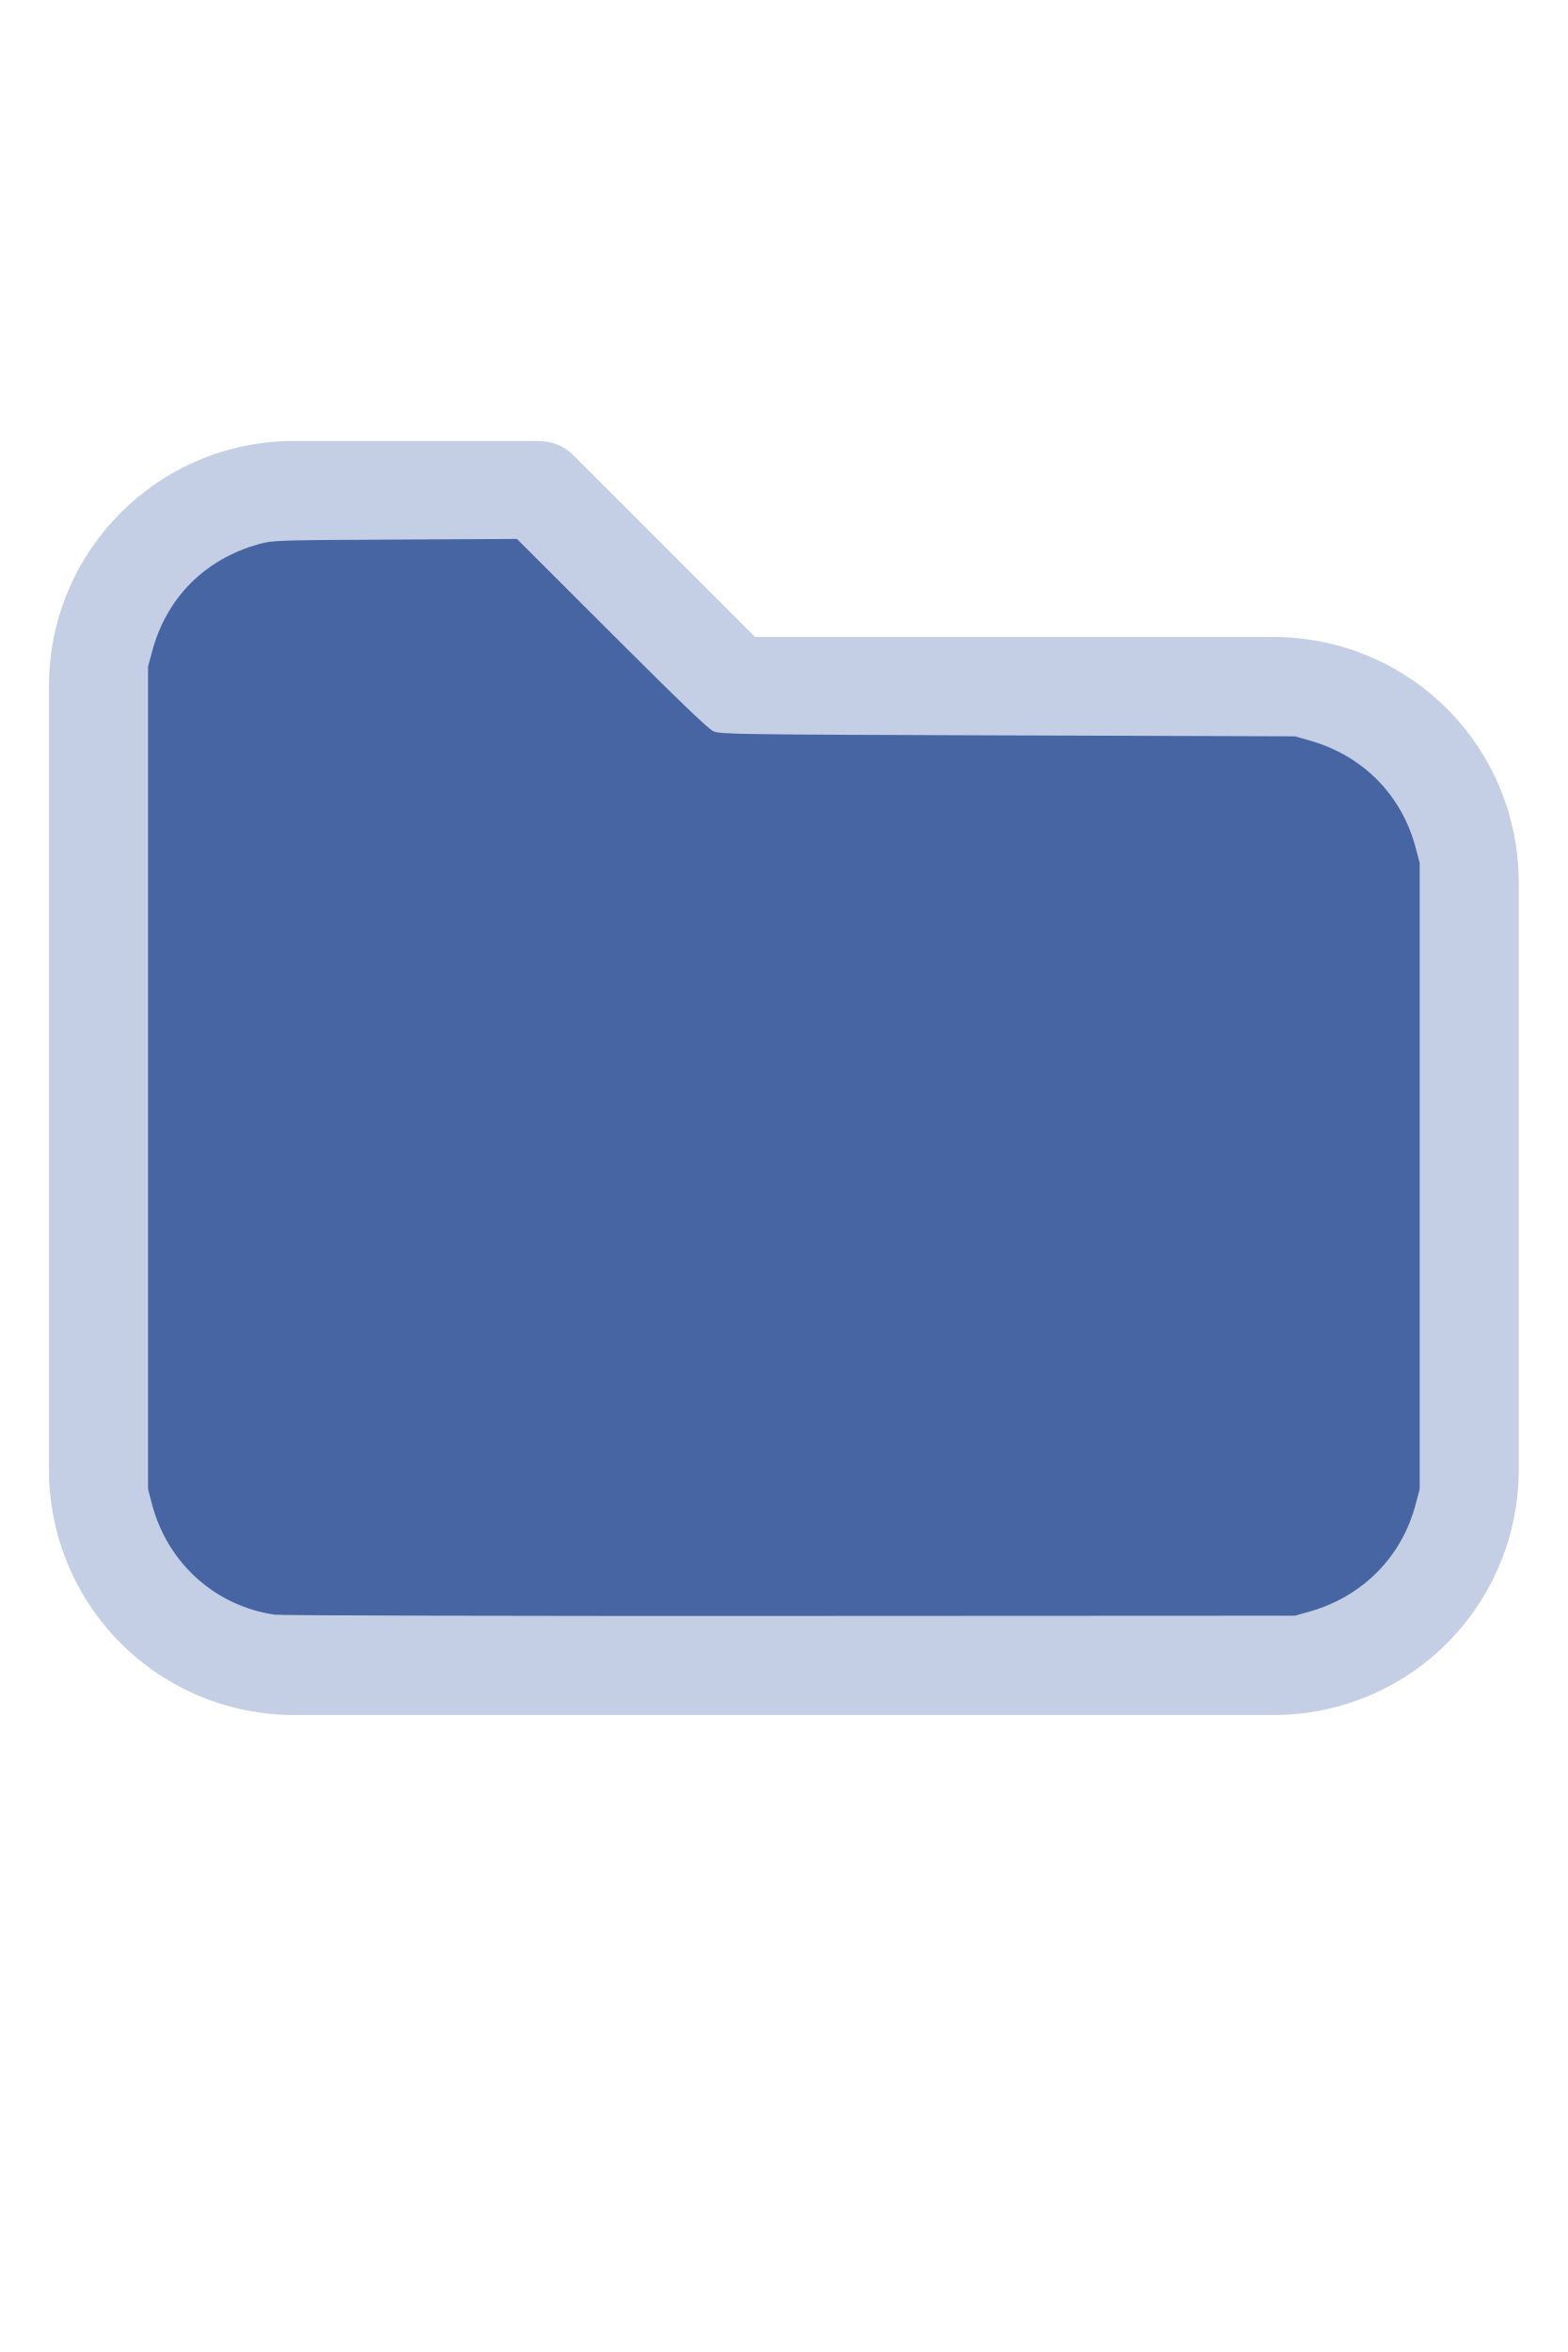
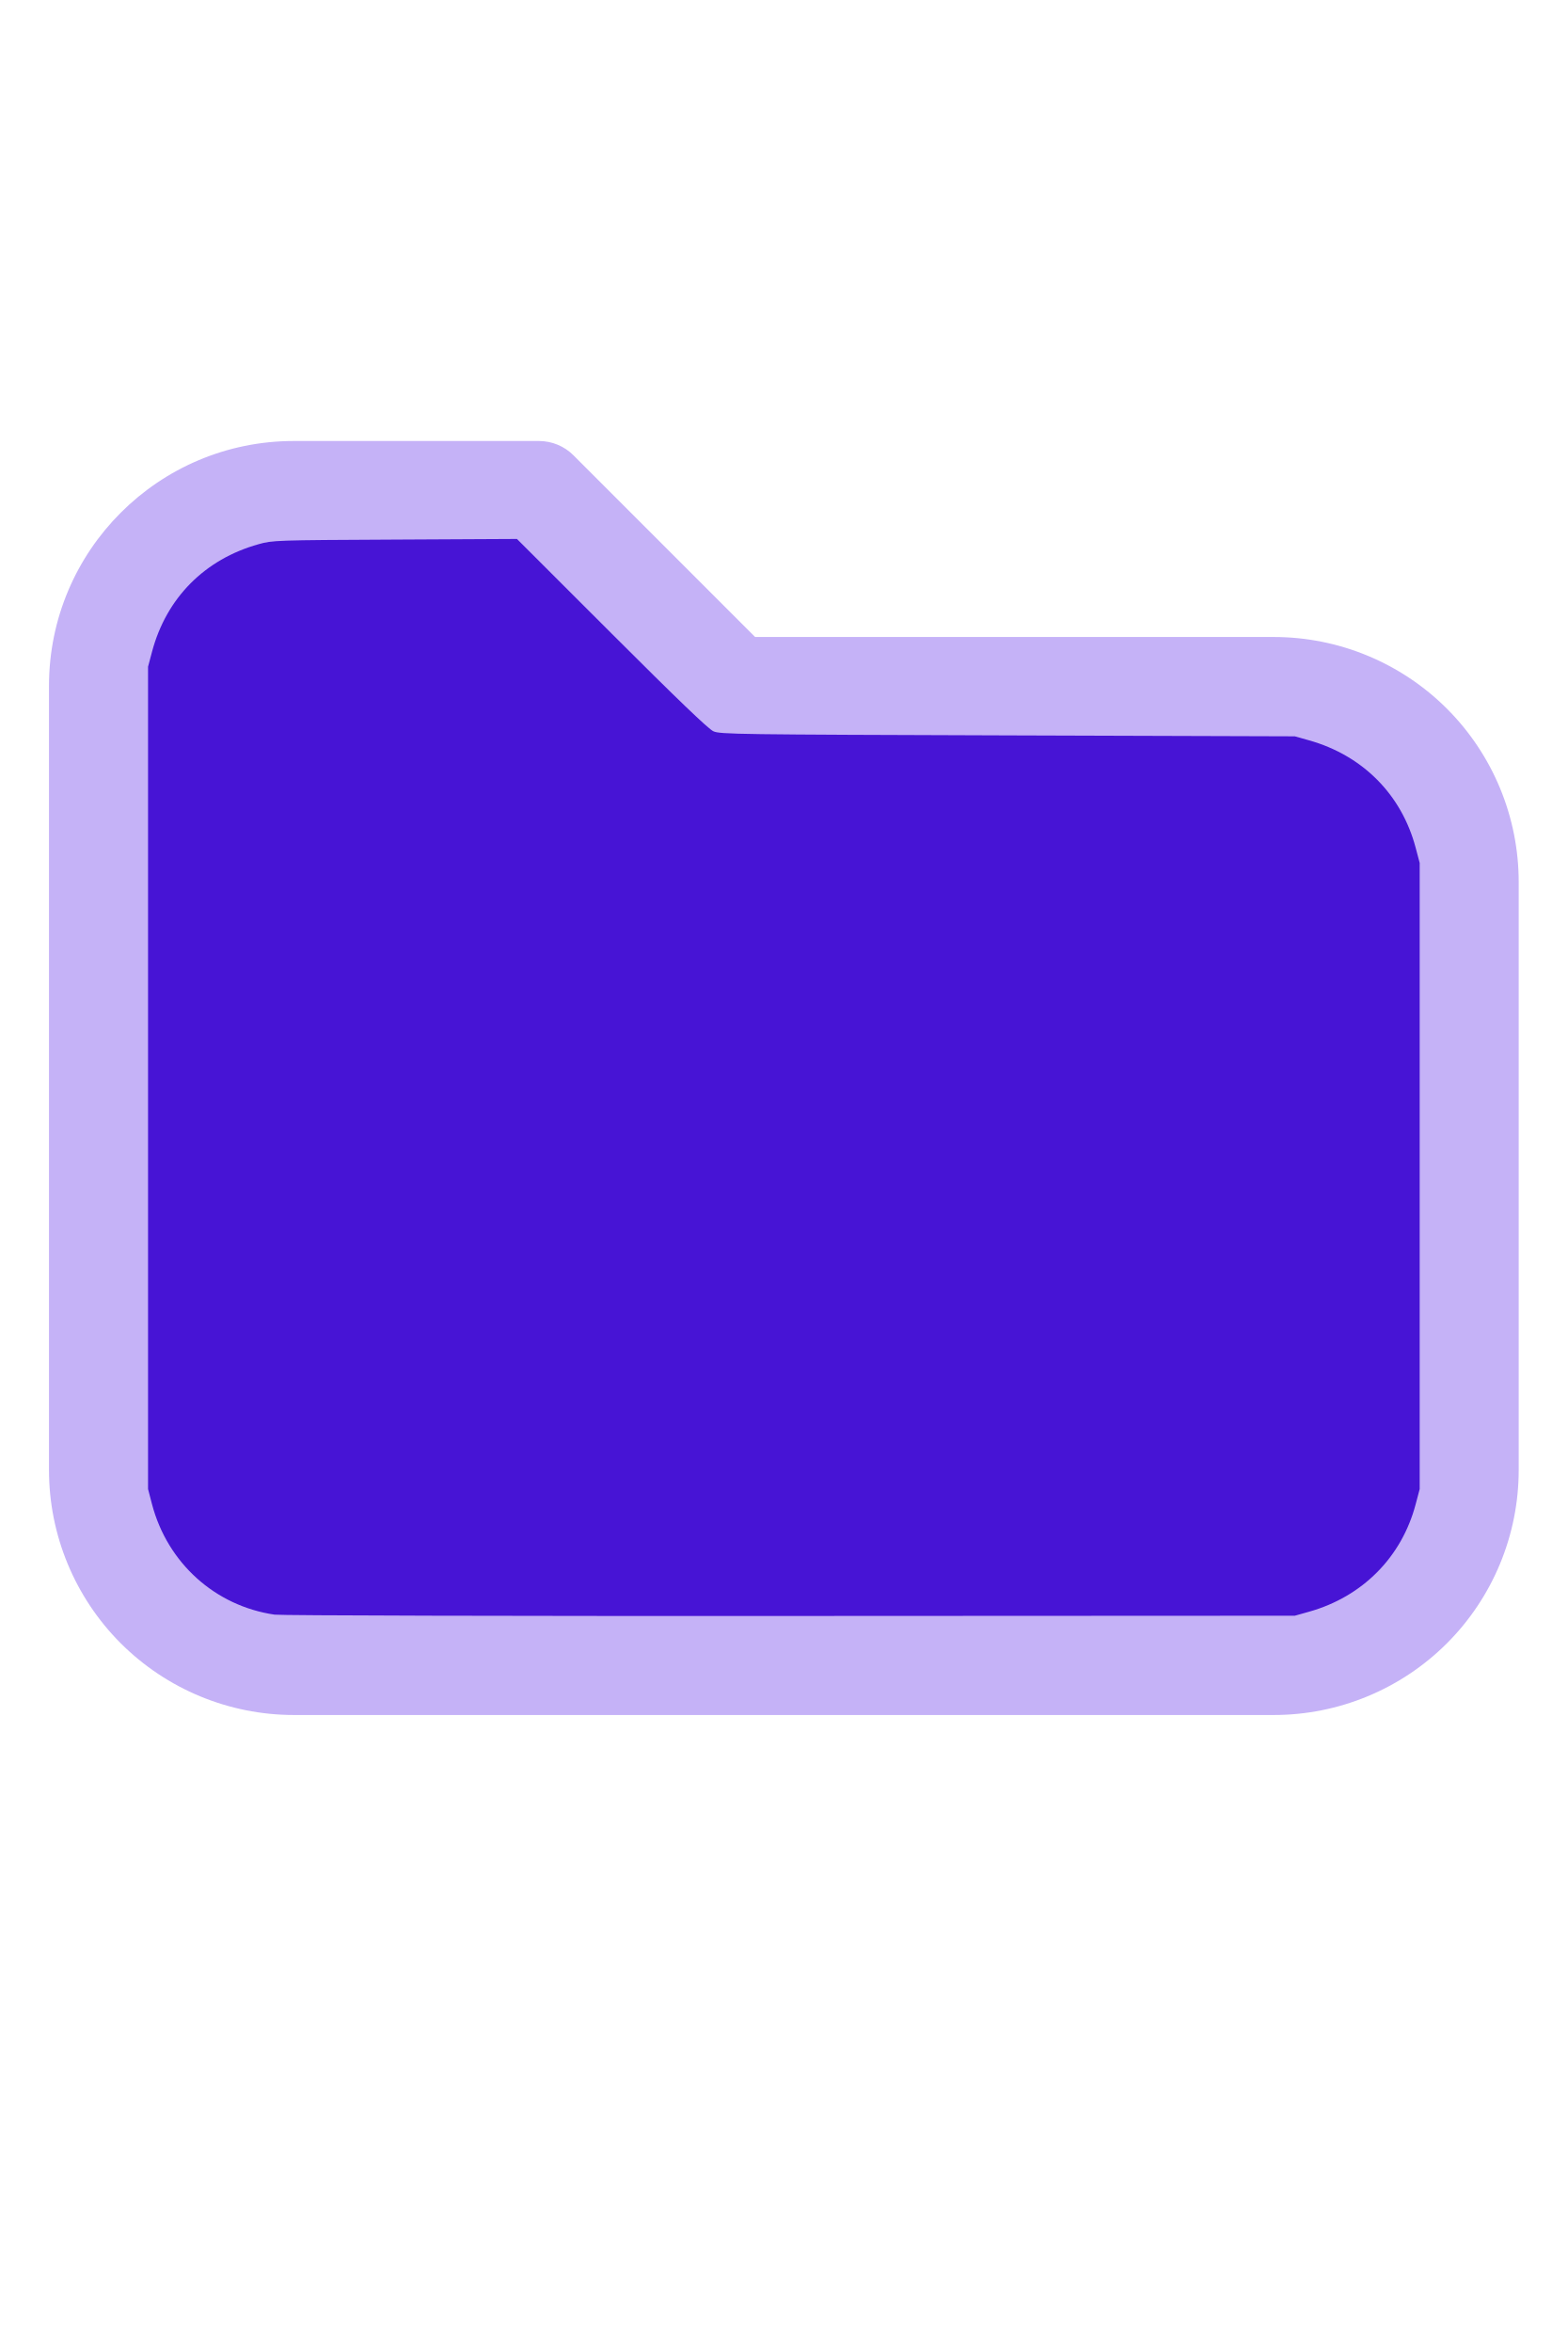
<svg xmlns="http://www.w3.org/2000/svg" version="1.1" width="16" height="24" viewBox="0 0 32 32" xml:space="preserve">
-   <g style="fill:#C4CFE5;">
+   <g style="fill:#C5B2F7;">
    <path d="M1,5.998l-0,16.002c-0,1.326 0.527,2.598 1.464,3.536c0.938,0.937 2.21,1.464 3.536,1.464c5.322,0 14.678,-0 20,0c1.326,0 2.598,-0.527 3.536,-1.464c0.937,-0.938 1.464,-2.21 1.464,-3.536c0,-3.486 0,-8.514 0,-12c0,-1.326 -0.527,-2.598 -1.464,-3.536c-0.938,-0.937 -2.21,-1.464 -3.536,-1.464c-0,0 -10.586,0 -10.586,0c0,-0 -3.707,-3.707 -3.707,-3.707c-0.187,-0.188 -0.442,-0.293 -0.707,-0.293l-5.002,0c-2.76,0 -4.998,2.238 -4.998,4.998Zm2,-0l-0,16.002c-0,0.796 0.316,1.559 0.879,2.121c0.562,0.563 1.325,0.879 2.121,0.879l20,0c0.796,0 1.559,-0.316 2.121,-0.879c0.563,-0.562 0.879,-1.325 0.879,-2.121c0,-3.486 0,-8.514 0,-12c0,-0.796 -0.316,-1.559 -0.879,-2.121c-0.562,-0.563 -1.325,-0.879 -2.121,-0.879c-7.738,0 -11,0 -11,0c-0.265,0 -0.52,-0.105 -0.707,-0.293c-0,0 -3.707,-3.707 -3.707,-3.707c-0,0 -4.588,0 -4.588,0c-1.656,0 -2.998,1.342 -2.998,2.998Z" />
  </g>
-   <g style="fill:#4665A2;stroke-width:0;">
+   <g style="fill:#4714D5;stroke-width:0;">
    <path d="M 5.606,24.952 C 4.392,24.775 3.42,23.9 3.103,22.699 L 3.022,22.389 V 13.998 5.606 L 3.104,5.298 C 3.396,4.203 4.18,3.412 5.279,3.106 5.565,3.026 5.615,3.024 8.061,3.012 l 2.491,-0.013 1.932,1.93 c 1.344,1.343 1.976,1.95 2.078,1.995 0.137,0.062 0.474,0.066 6.007,0.084 l 5.861,0.019 0.291,0.082 c 1.095,0.308 1.89,1.109 2.176,2.193 l 0.082,0.309 V 16 22.389 l -0.082,0.309 c -0.284,1.079 -1.086,1.888 -2.176,2.194 l -0.291,0.082 -10.303,0.005 c -5.7,0.003 -10.4,-0.009 -10.521,-0.027 z" />
  </g>
</svg>
